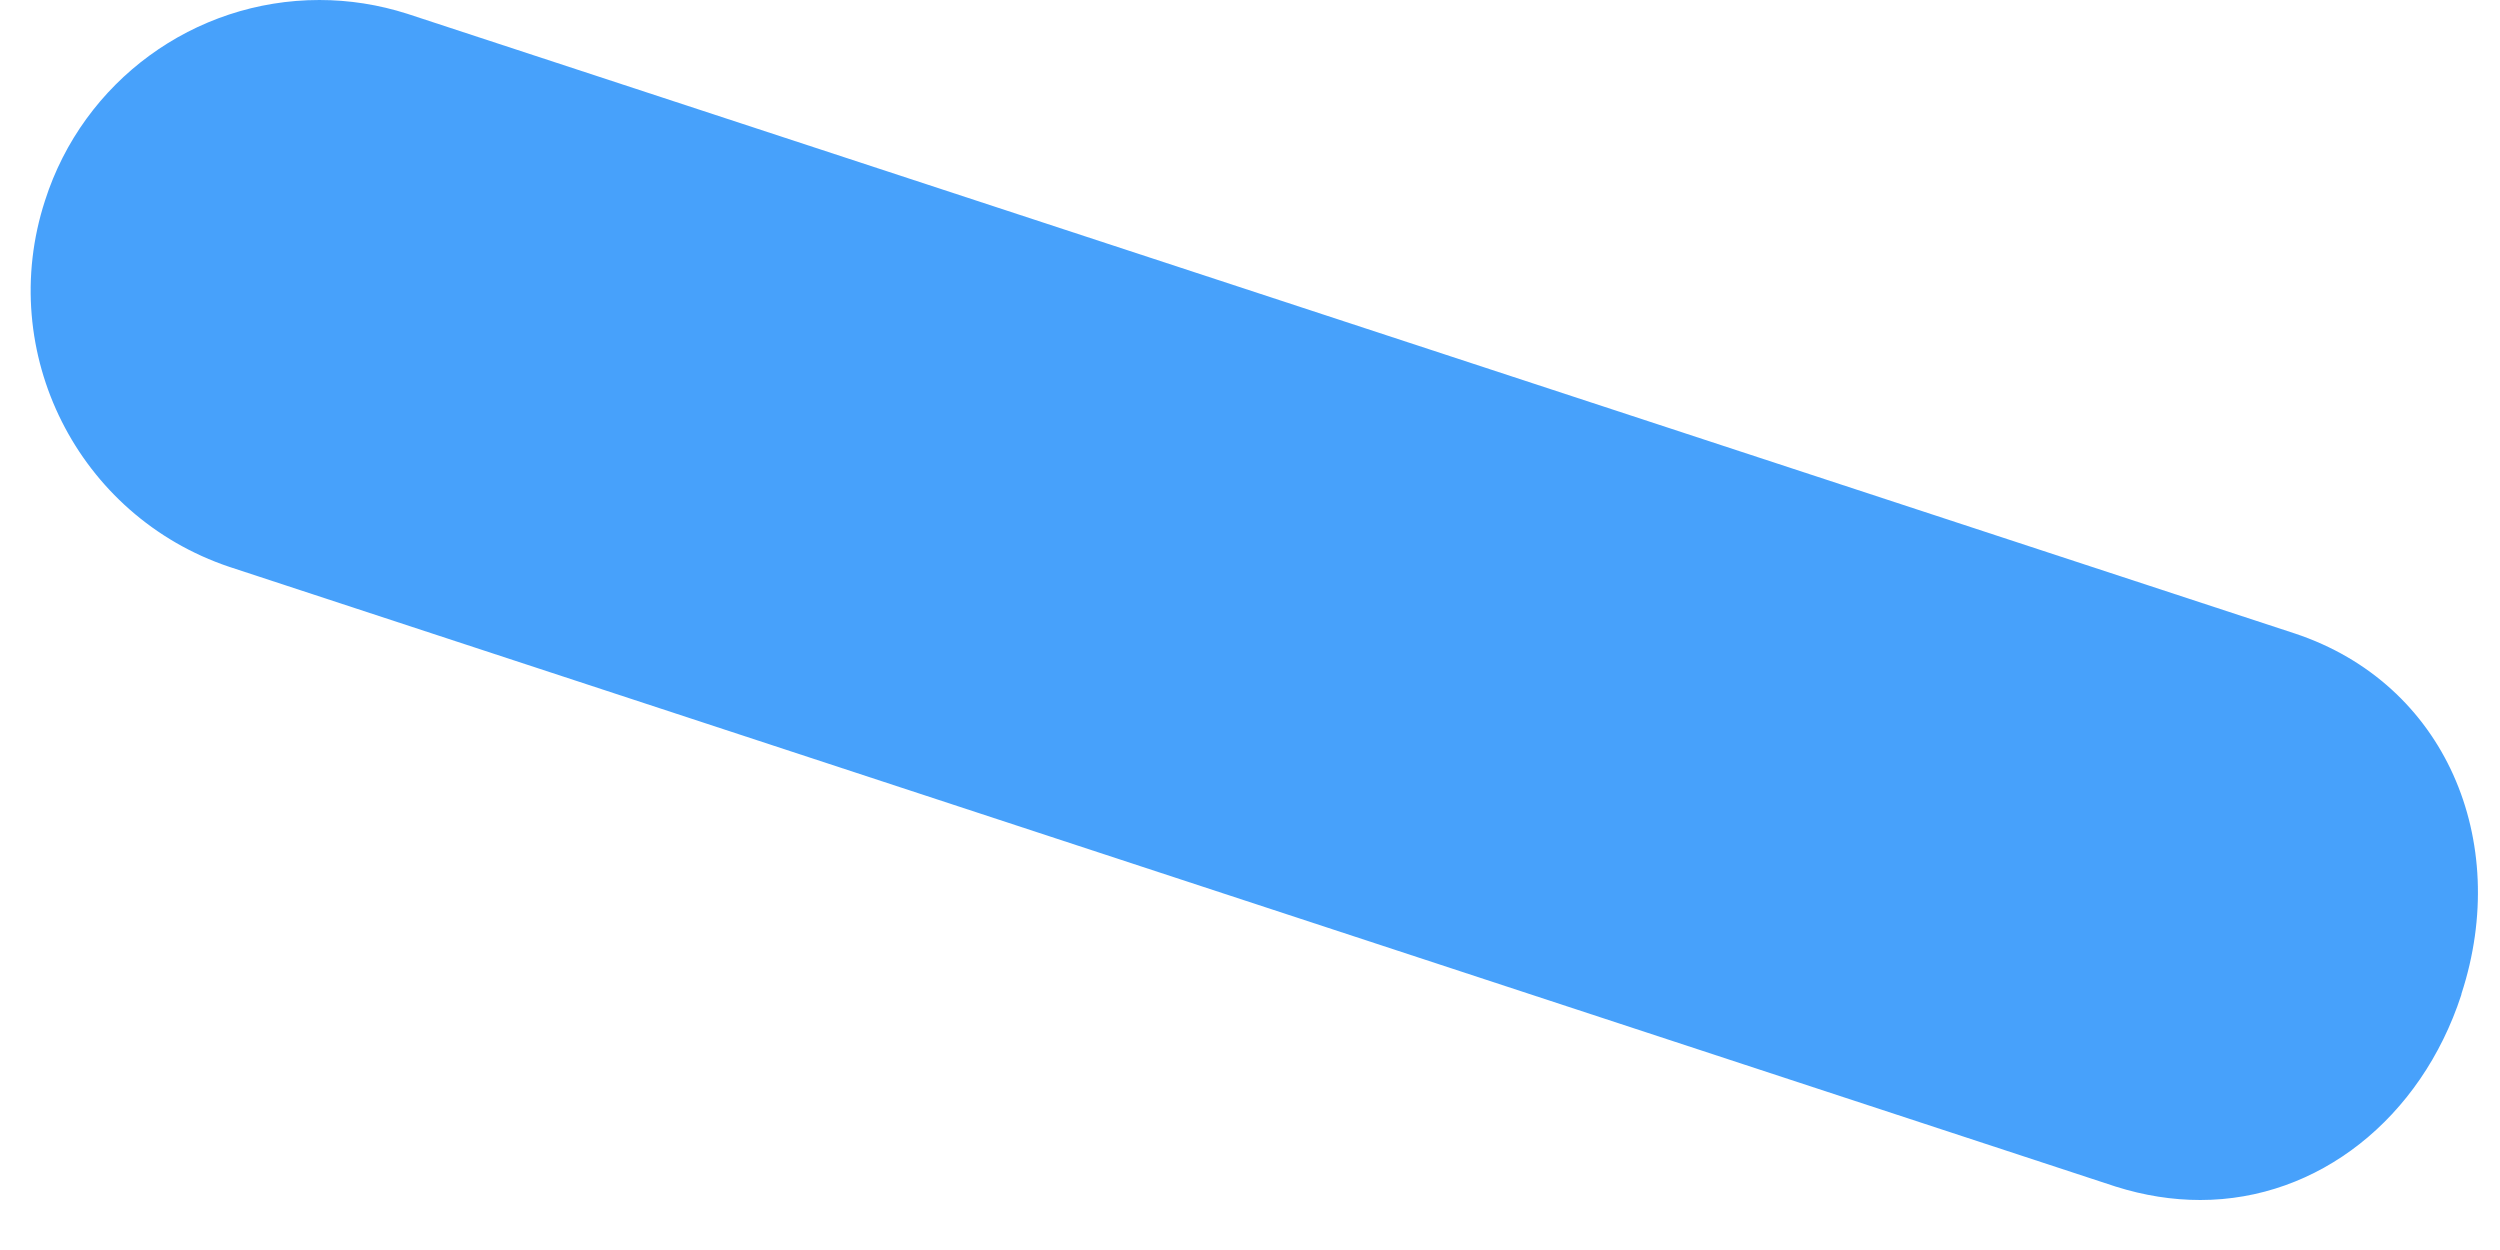
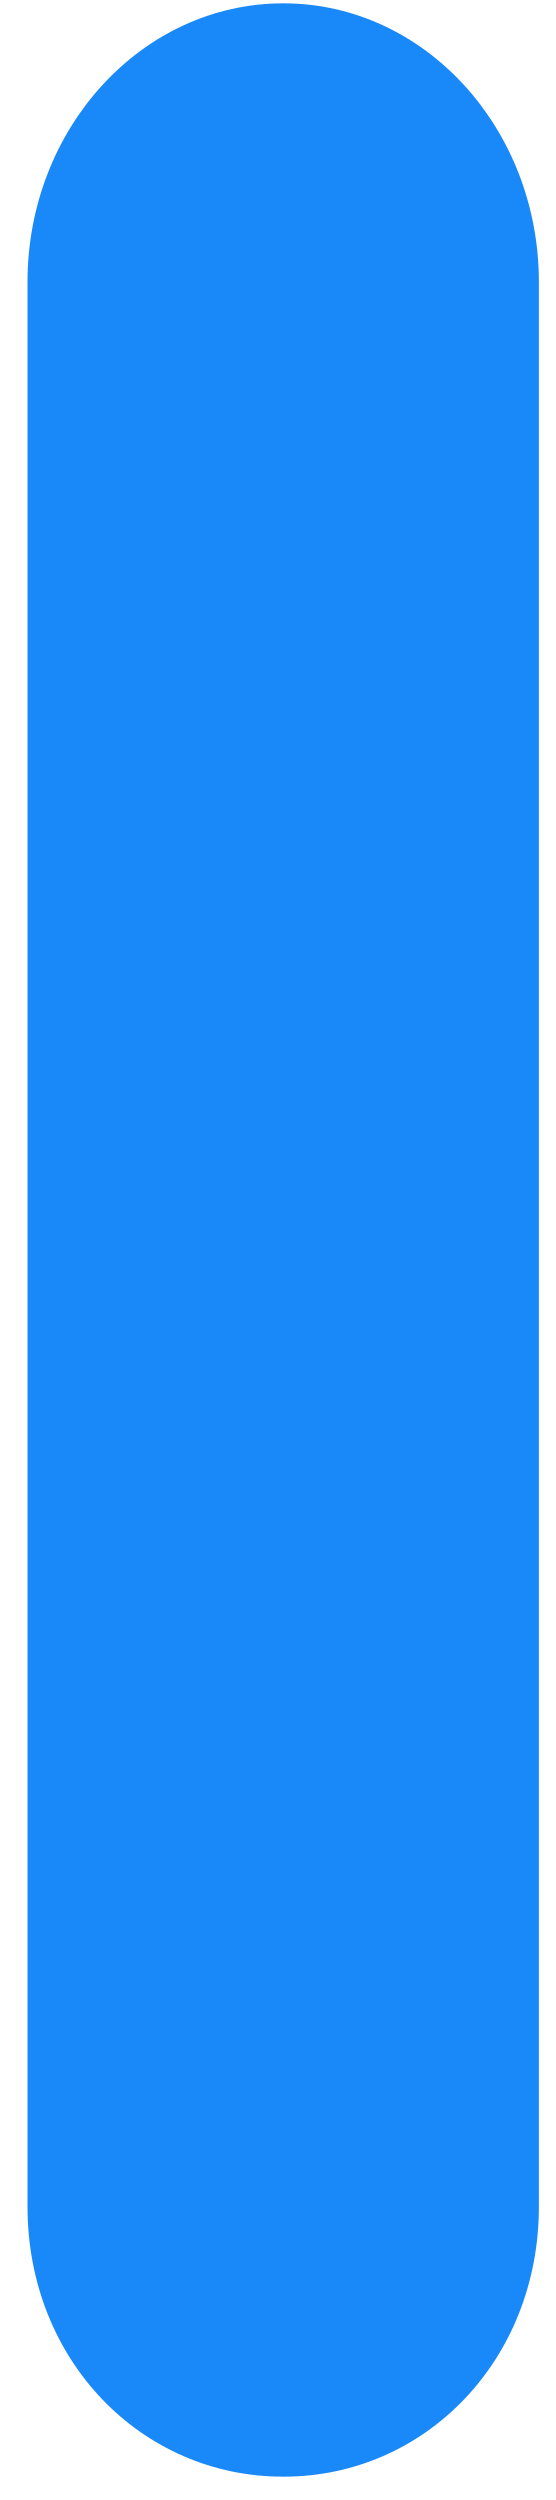
- <svg xmlns="http://www.w3.org/2000/svg" version="1.1" width="8px" height="4px">
-   <g transform="matrix(1 0 0 1 -25 -34 )">
-     <path d="M 7.876 3.184  C 7.747 3.579  7.418 3.84  7.041 3.84  C 6.952 3.84  6.862 3.826  6.77 3.797  L 0.734 1.814  C 0.249 1.651  -0.014 1.128  0.144 0.642  C 0.266 0.26  0.621 0  1.022 0  C 1.118 0  1.212 0.015  1.303 0.044  L 7.343 2.027  C 7.826 2.187  8.036 2.691  7.877 3.179  L 7.876 3.184  Z " fill-rule="nonzero" fill="#1989fa" stroke="none" fill-opacity="0.8" transform="matrix(1 0 0 1 25 34 )" />
+ <svg xmlns="http://www.w3.org/2000/svg" version="1.1" width="2px" height="9px">
+   <g transform="matrix(1 0 0 1 -39 -24 )">
+     <path d="M 1.021 8.916  C 1.529 8.916  1.94 8.498  1.94 7.943  L 1.94 1.016  C 1.94 0.462  1.528 0.012  1.02 0.012  C 0.511 0.012  0.099 0.462  0.099 1.016  L 0.099 7.943  C 0.099 8.498  0.51 8.916  1.019 8.916  L 1.021 8.916  Z " fill-rule="nonzero" fill="#1989fa" stroke="none" transform="matrix(1 0 0 1 39 24 )" />
  </g>
</svg>
